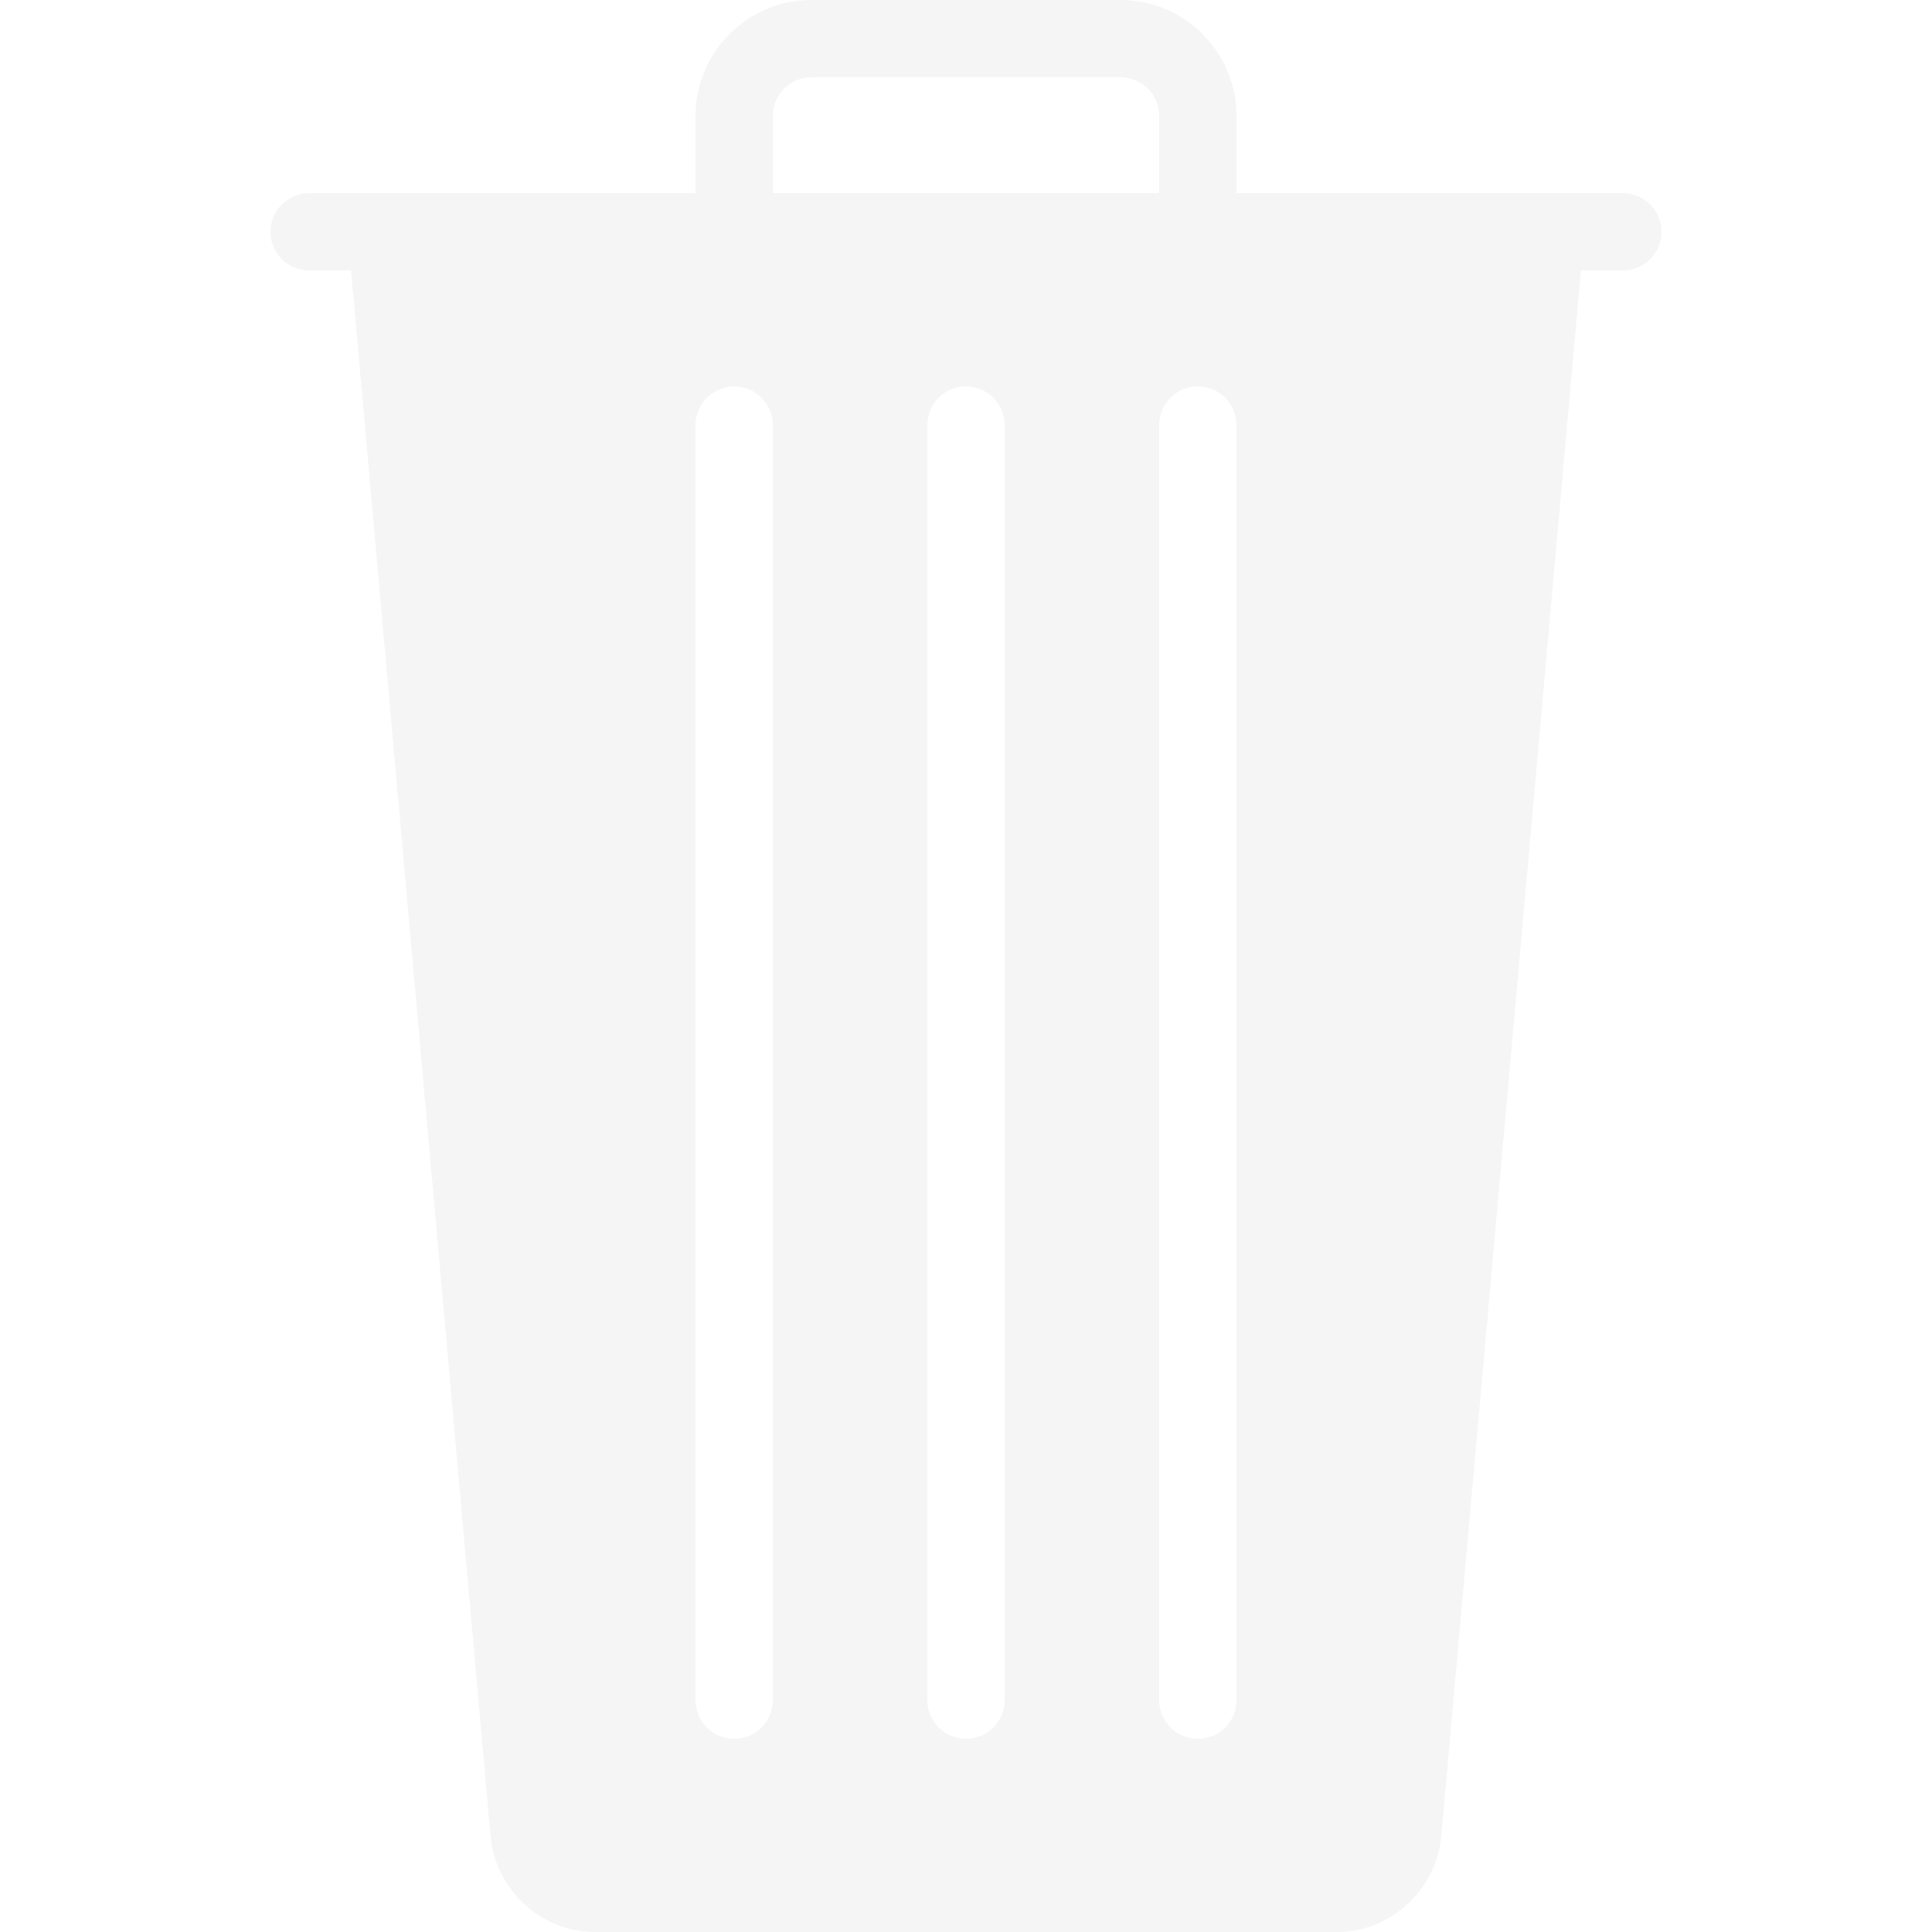
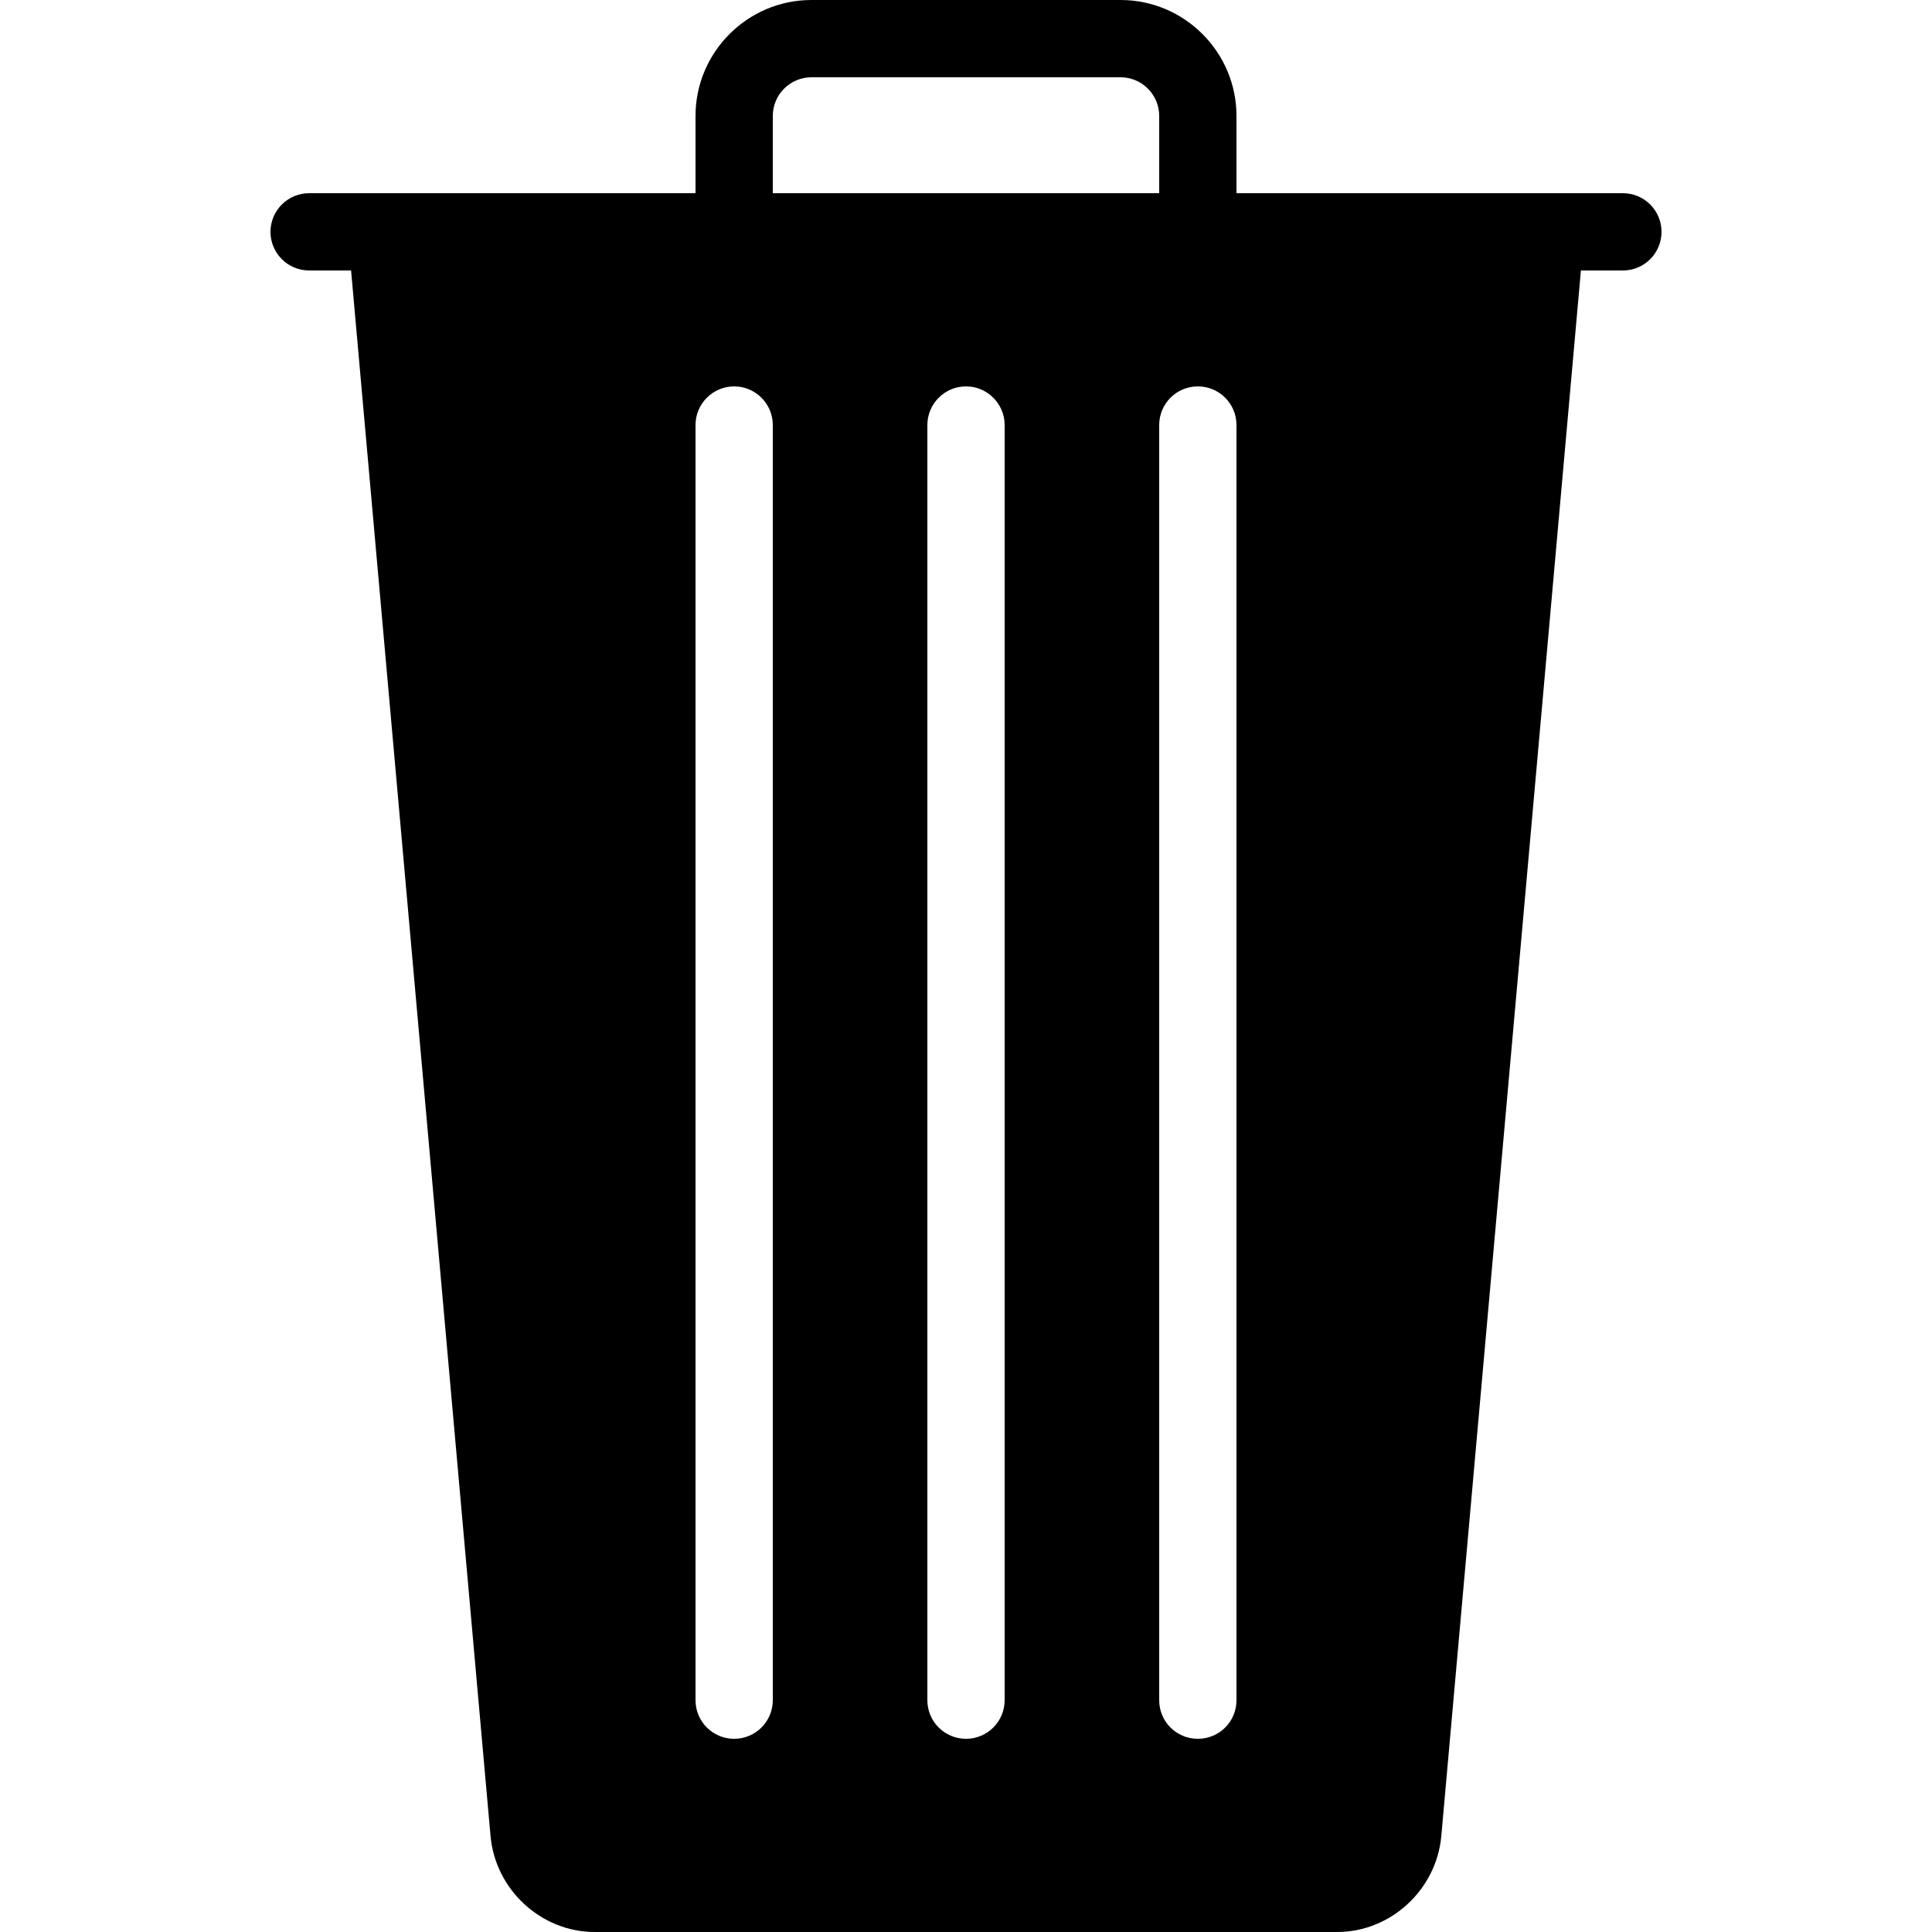
- <svg xmlns="http://www.w3.org/2000/svg" fill="#F5F5F5" viewBox="0 0 50 50" width="50px" height="50px">
+ <svg xmlns="http://www.w3.org/2000/svg" viewBox="0 0 50 50" width="50px" height="50px">
  <path d="M 42 5 L 32 5 L 32 3 C 32 1.348 30.652 0 29 0 L 21 0 C 19.348 0 18 1.348 18 3 L 18 5 L 8 5 C 7.449 5 7 5.449 7 6 C 7 6.551 7.449 7 8 7 L 9.086 7 L 12.695 47.516 C 12.82 48.906 14.004 50 15.391 50 L 34.605 50 C 35.992 50 37.176 48.906 37.301 47.516 L 40.914 7 L 42 7 C 42.555 7 43 6.551 43 6 C 43 5.449 42.555 5 42 5 Z M 20 44 C 20 44.555 19.551 45 19 45 C 18.449 45 18 44.555 18 44 L 18 11 C 18 10.449 18.449 10 19 10 C 19.551 10 20 10.449 20 11 Z M 20 3 C 20 2.449 20.449 2 21 2 L 29 2 C 29.551 2 30 2.449 30 3 L 30 5 L 20 5 Z M 26 44 C 26 44.555 25.551 45 25 45 C 24.449 45 24 44.555 24 44 L 24 11 C 24 10.449 24.449 10 25 10 C 25.551 10 26 10.449 26 11 Z M 32 44 C 32 44.555 31.555 45 31 45 C 30.445 45 30 44.555 30 44 L 30 11 C 30 10.449 30.445 10 31 10 C 31.555 10 32 10.449 32 11 Z" />
</svg>
